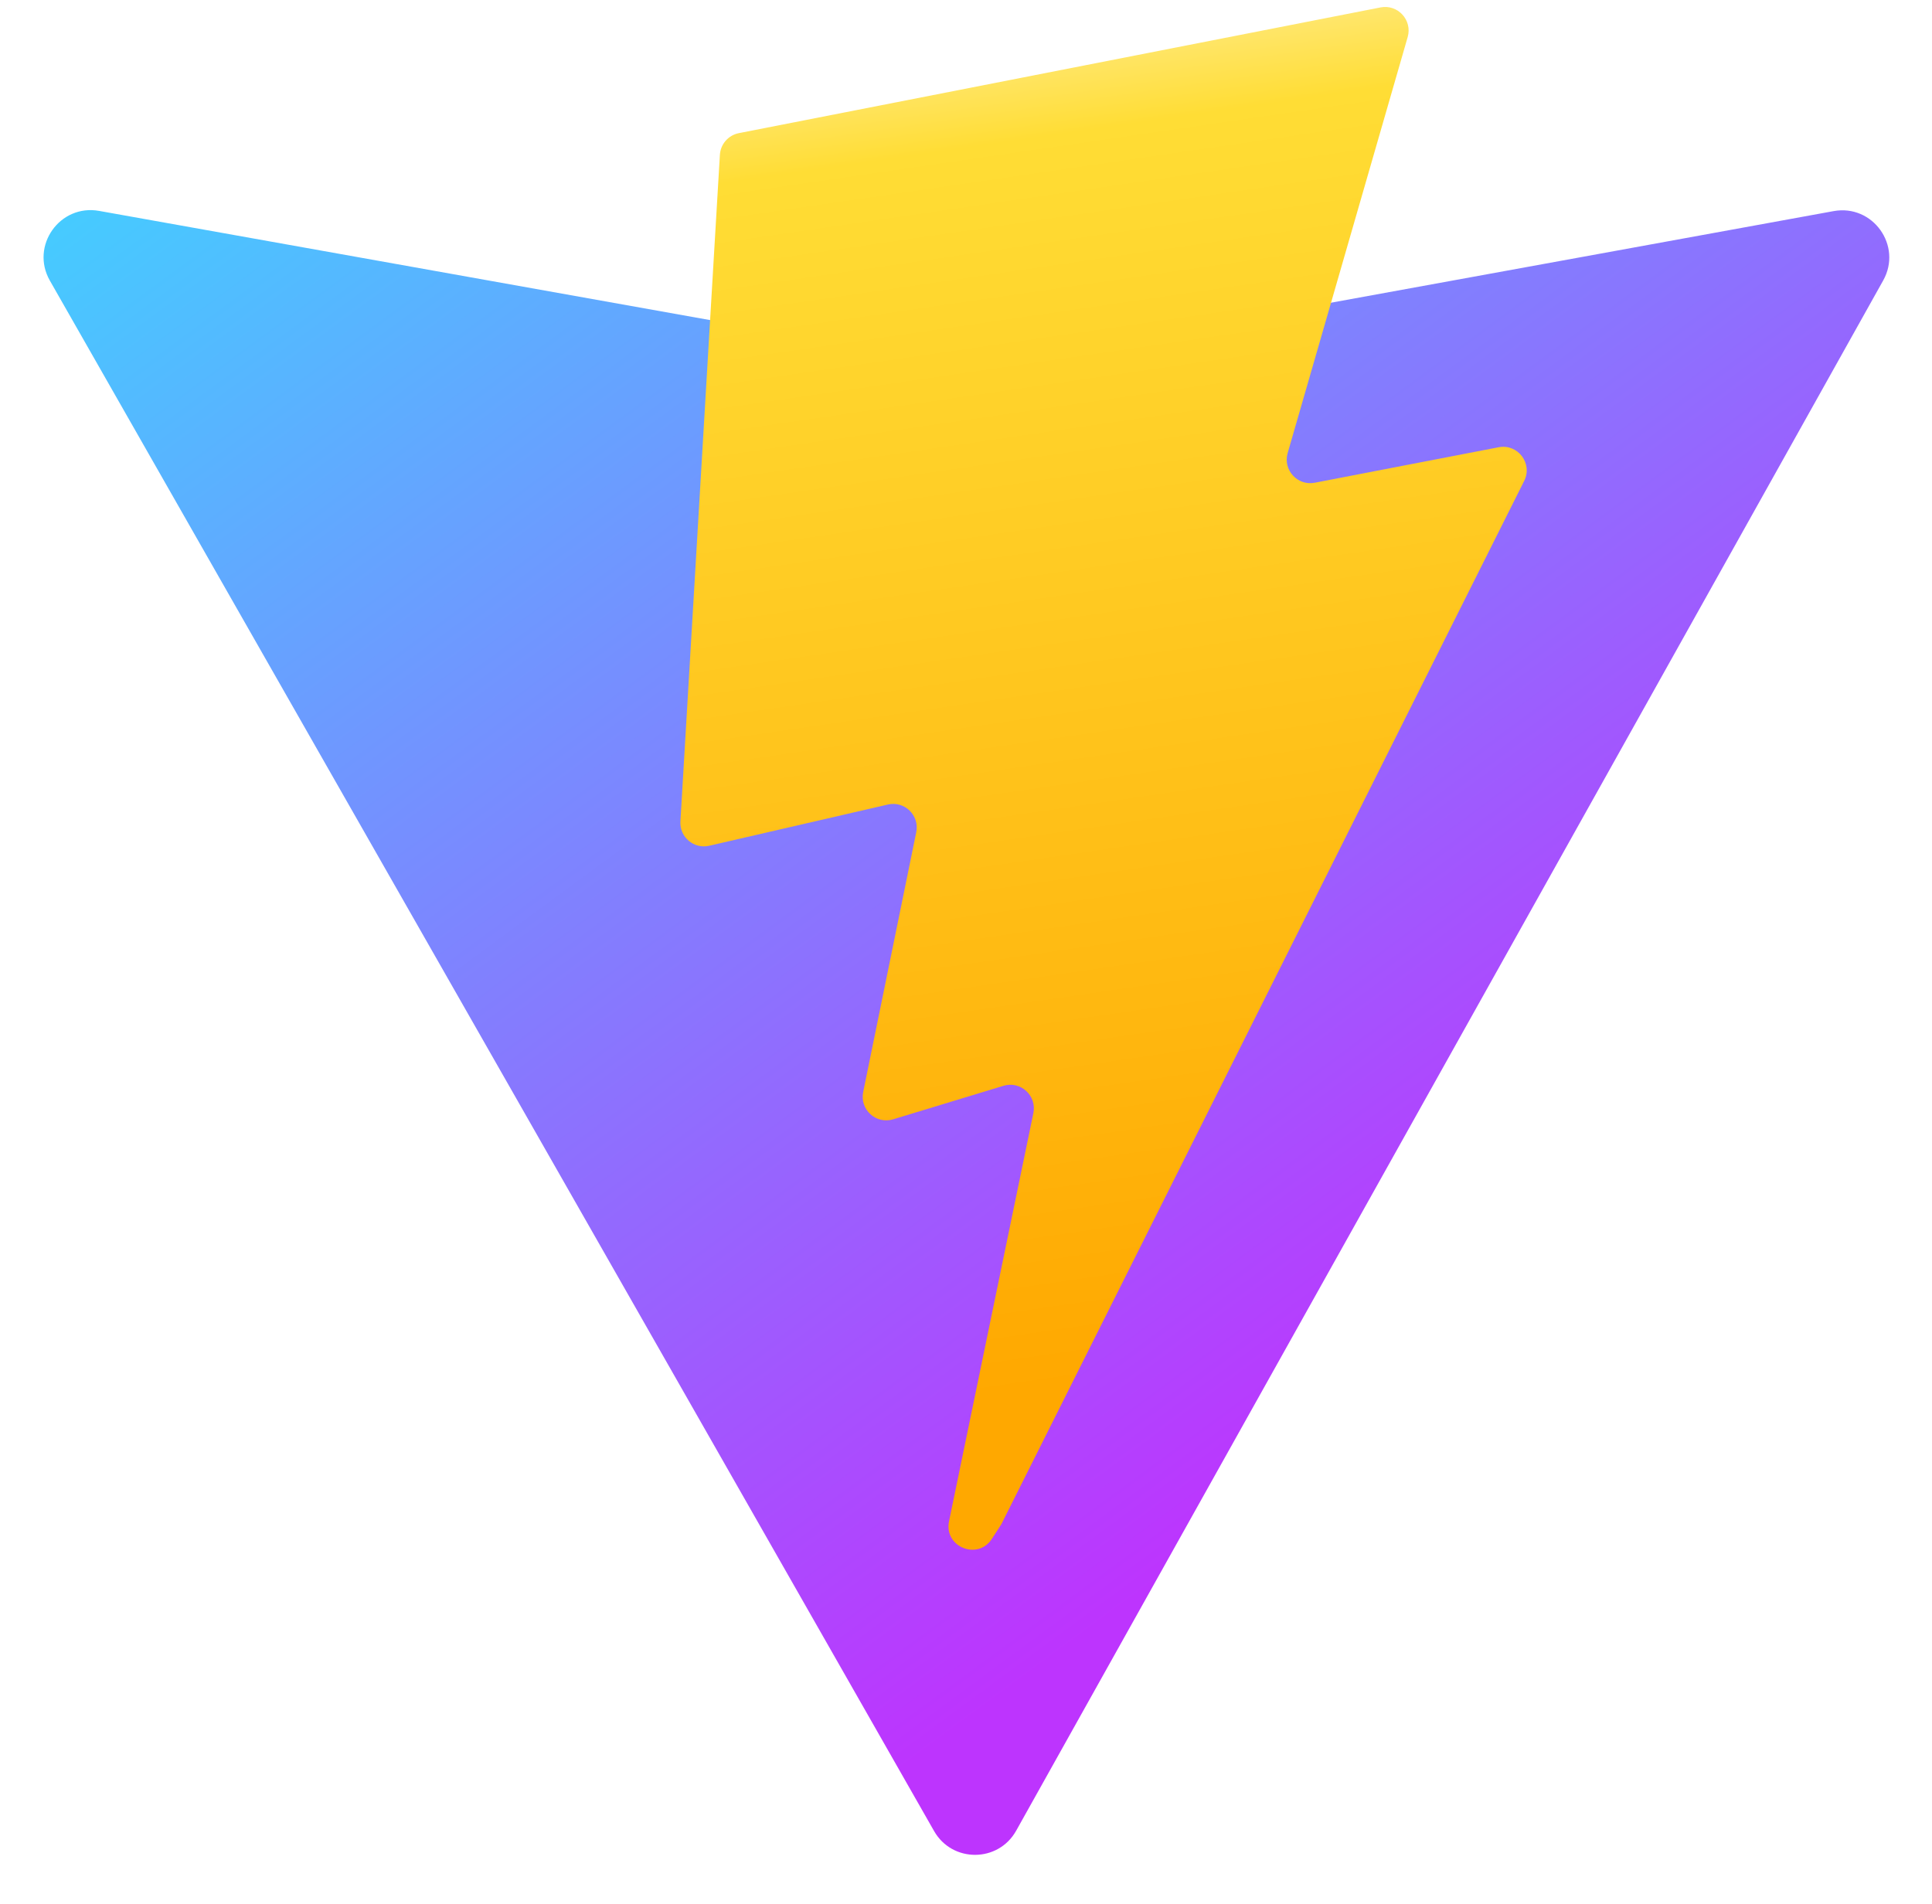
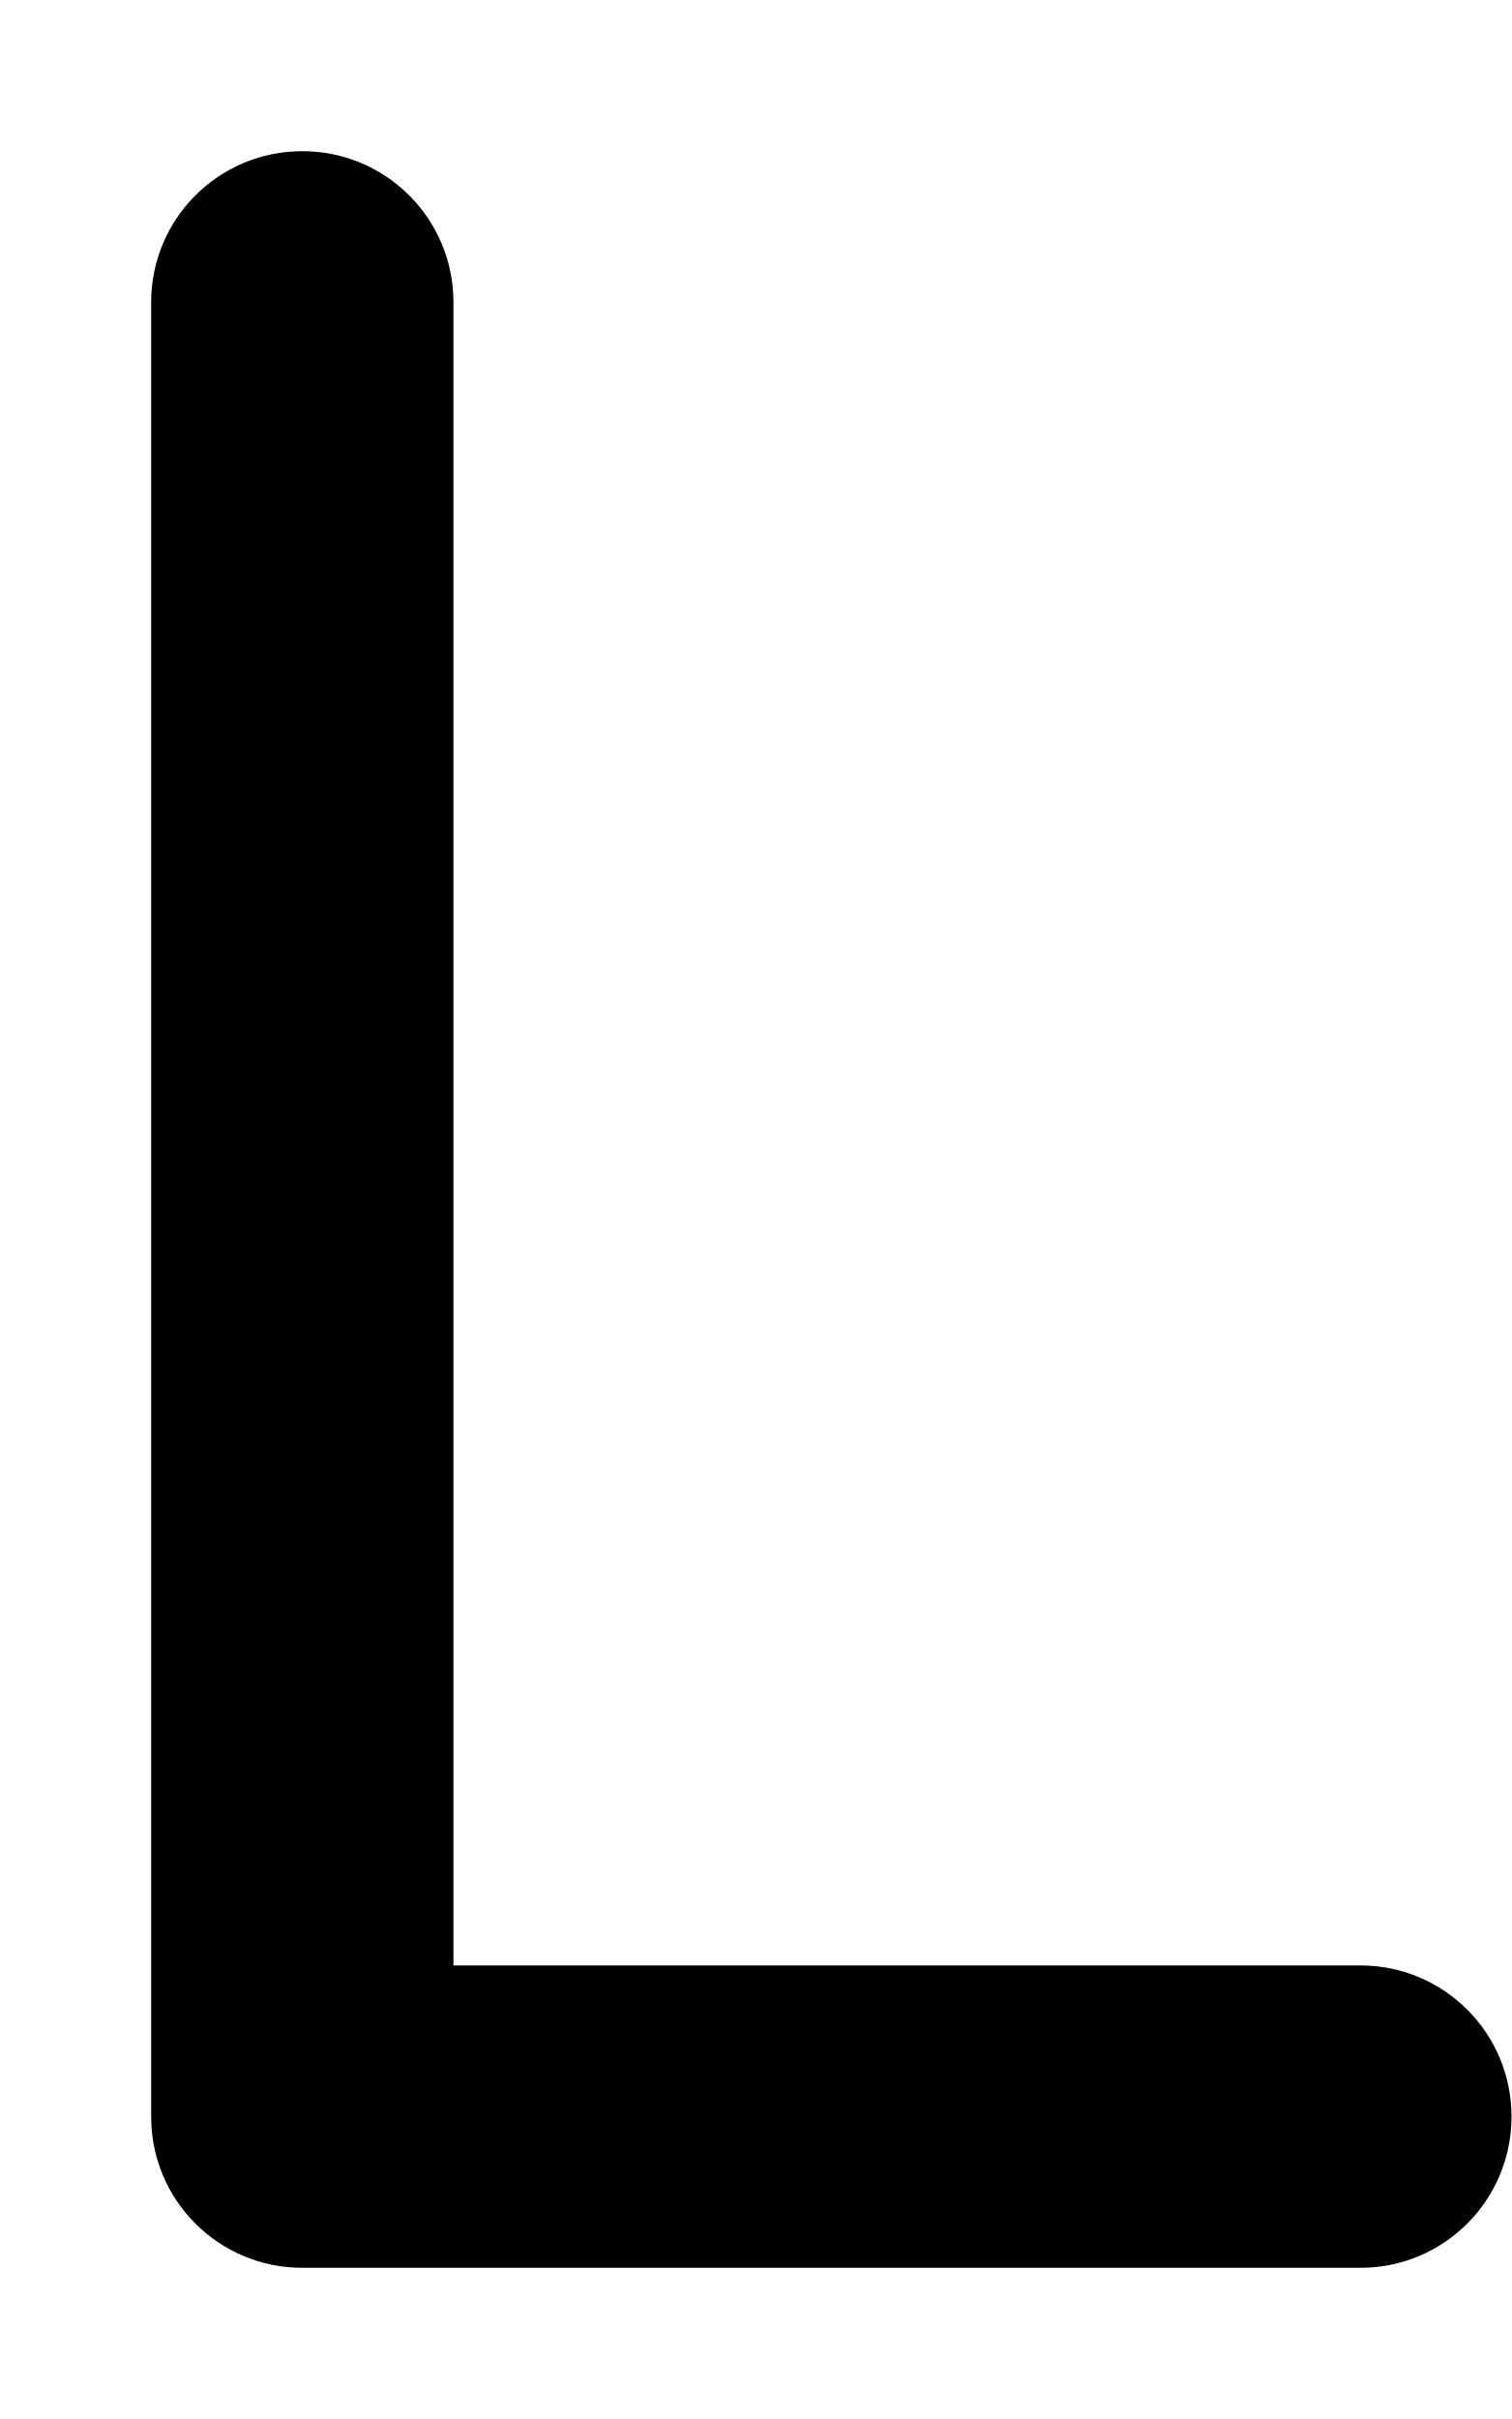
- <svg xmlns="http://www.w3.org/2000/svg" width="410" height="404" viewBox="0 0 410 404" fill="none">
-   <path d="M399.641 59.525L215.643 388.545C211.844 395.338 202.084 395.378 198.228 388.618L10.582 59.556C6.381 52.19 12.68 43.267 21.028 44.759L205.223 77.682C206.398 77.892 207.601 77.89 208.776 77.676L389.119 44.806C397.439 43.289 403.768 52.143 399.641 59.525Z" fill="url(#paint0_linear)" />
-   <path d="M292.965 1.574L156.801 28.255C154.563 28.694 152.906 30.59 152.771 32.866L144.395 174.33C144.198 177.662 147.258 180.248 150.51 179.498L188.42 170.749C191.967 169.931 195.172 173.055 194.443 176.622L183.18 231.775C182.422 235.487 185.907 238.661 189.532 237.56L212.947 230.446C216.577 229.344 220.065 232.527 219.297 236.242L201.398 322.875C200.278 328.294 207.486 331.249 210.492 326.603L212.5 323.5L323.454 102.072C325.312 98.365 322.108 94.137 318.036 94.923L279.014 102.454C275.347 103.161 272.227 99.746 273.262 96.158L298.731 7.867C299.767 4.273 296.636 0.855 292.965 1.574Z" fill="url(#paint1_linear)" />
-   <defs>
-     <linearGradient id="paint0_linear" x1="6" y1="33" x2="235" y2="344" gradientUnits="userSpaceOnUse">
-       <stop stop-color="#41D1FF" />
-       <stop offset="1" stop-color="#BD34FE" />
-     </linearGradient>
-     <linearGradient id="paint1_linear" x1="194.651" y1="8.818" x2="236.076" y2="292.989" gradientUnits="userSpaceOnUse">
-       <stop stop-color="#FFEA83" />
-       <stop offset="0.083" stop-color="#FFDD35" />
-       <stop offset="1" stop-color="#FFA800" />
-     </linearGradient>
-   </defs>
+ <svg xmlns="http://www.w3.org/2000/svg" viewBox="0 0 320 512">
+   <path d="M64 32c17.7 0 32 14.3 32 32V416H288c17.7 0 32 14.3 32 32s-14.3 32-32 32H64c-17.7 0-32-14.3-32-32V64c0-17.7 14.3-32 32-32z" />
</svg>
